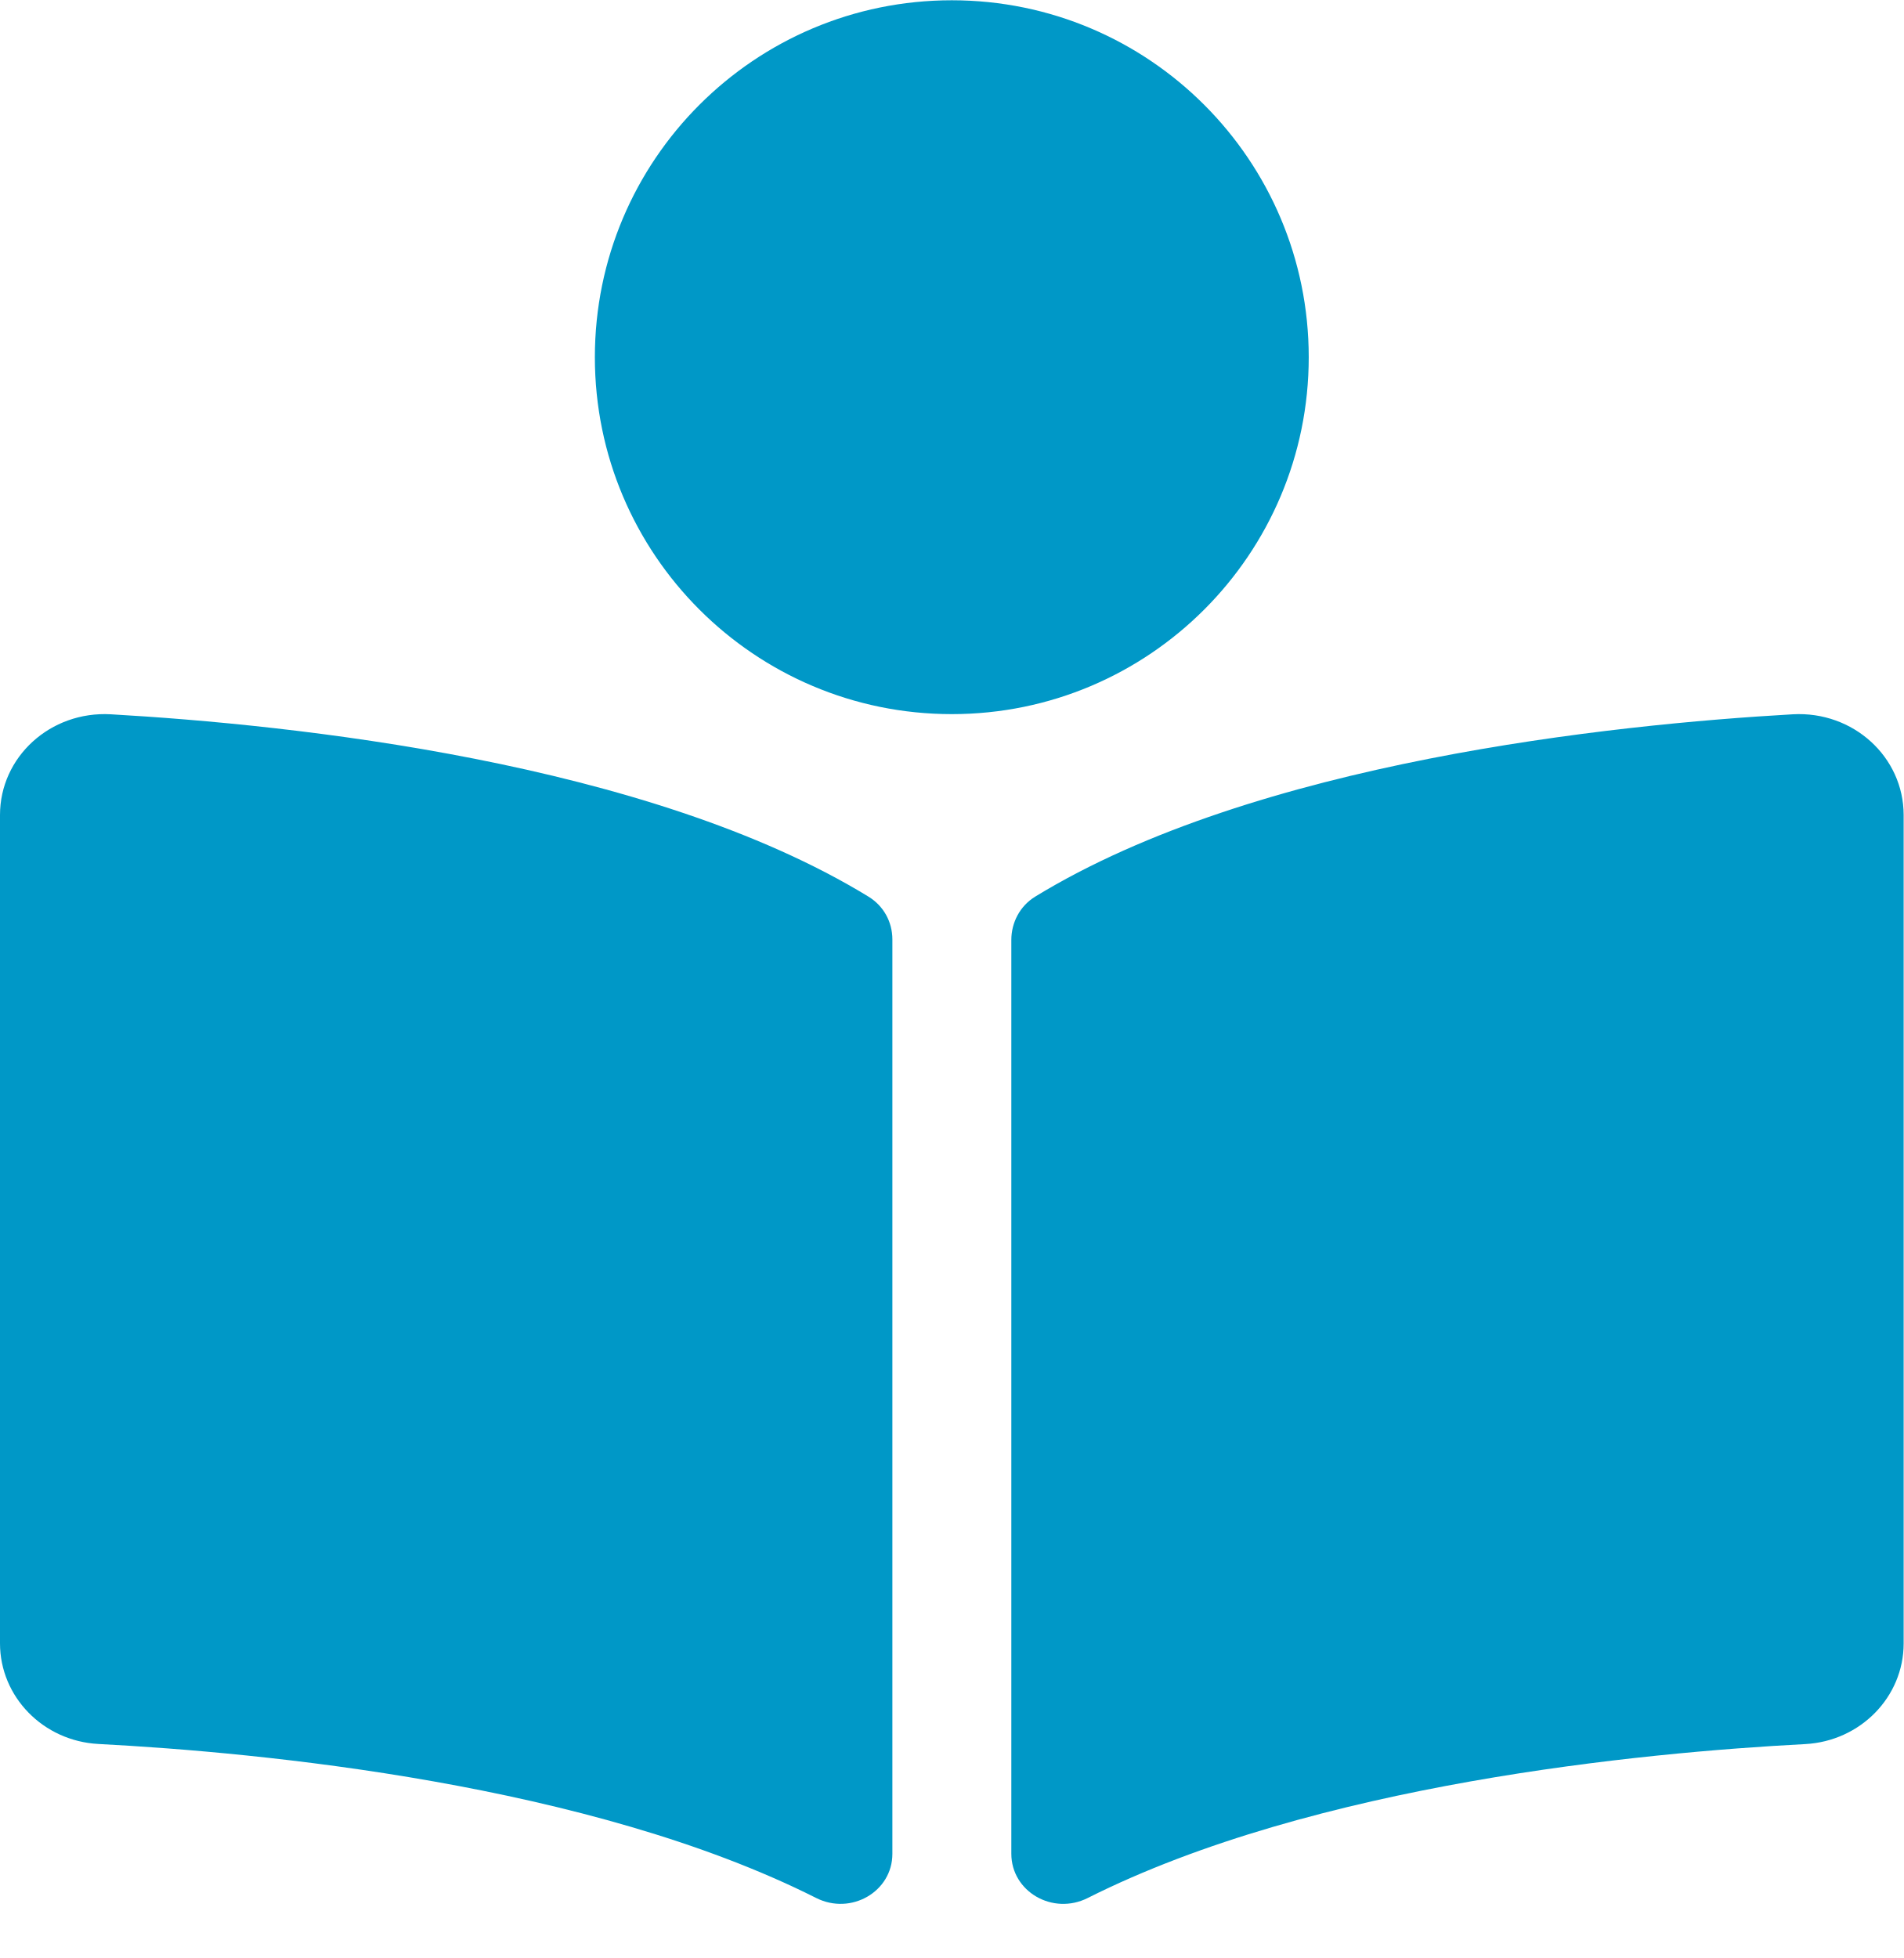
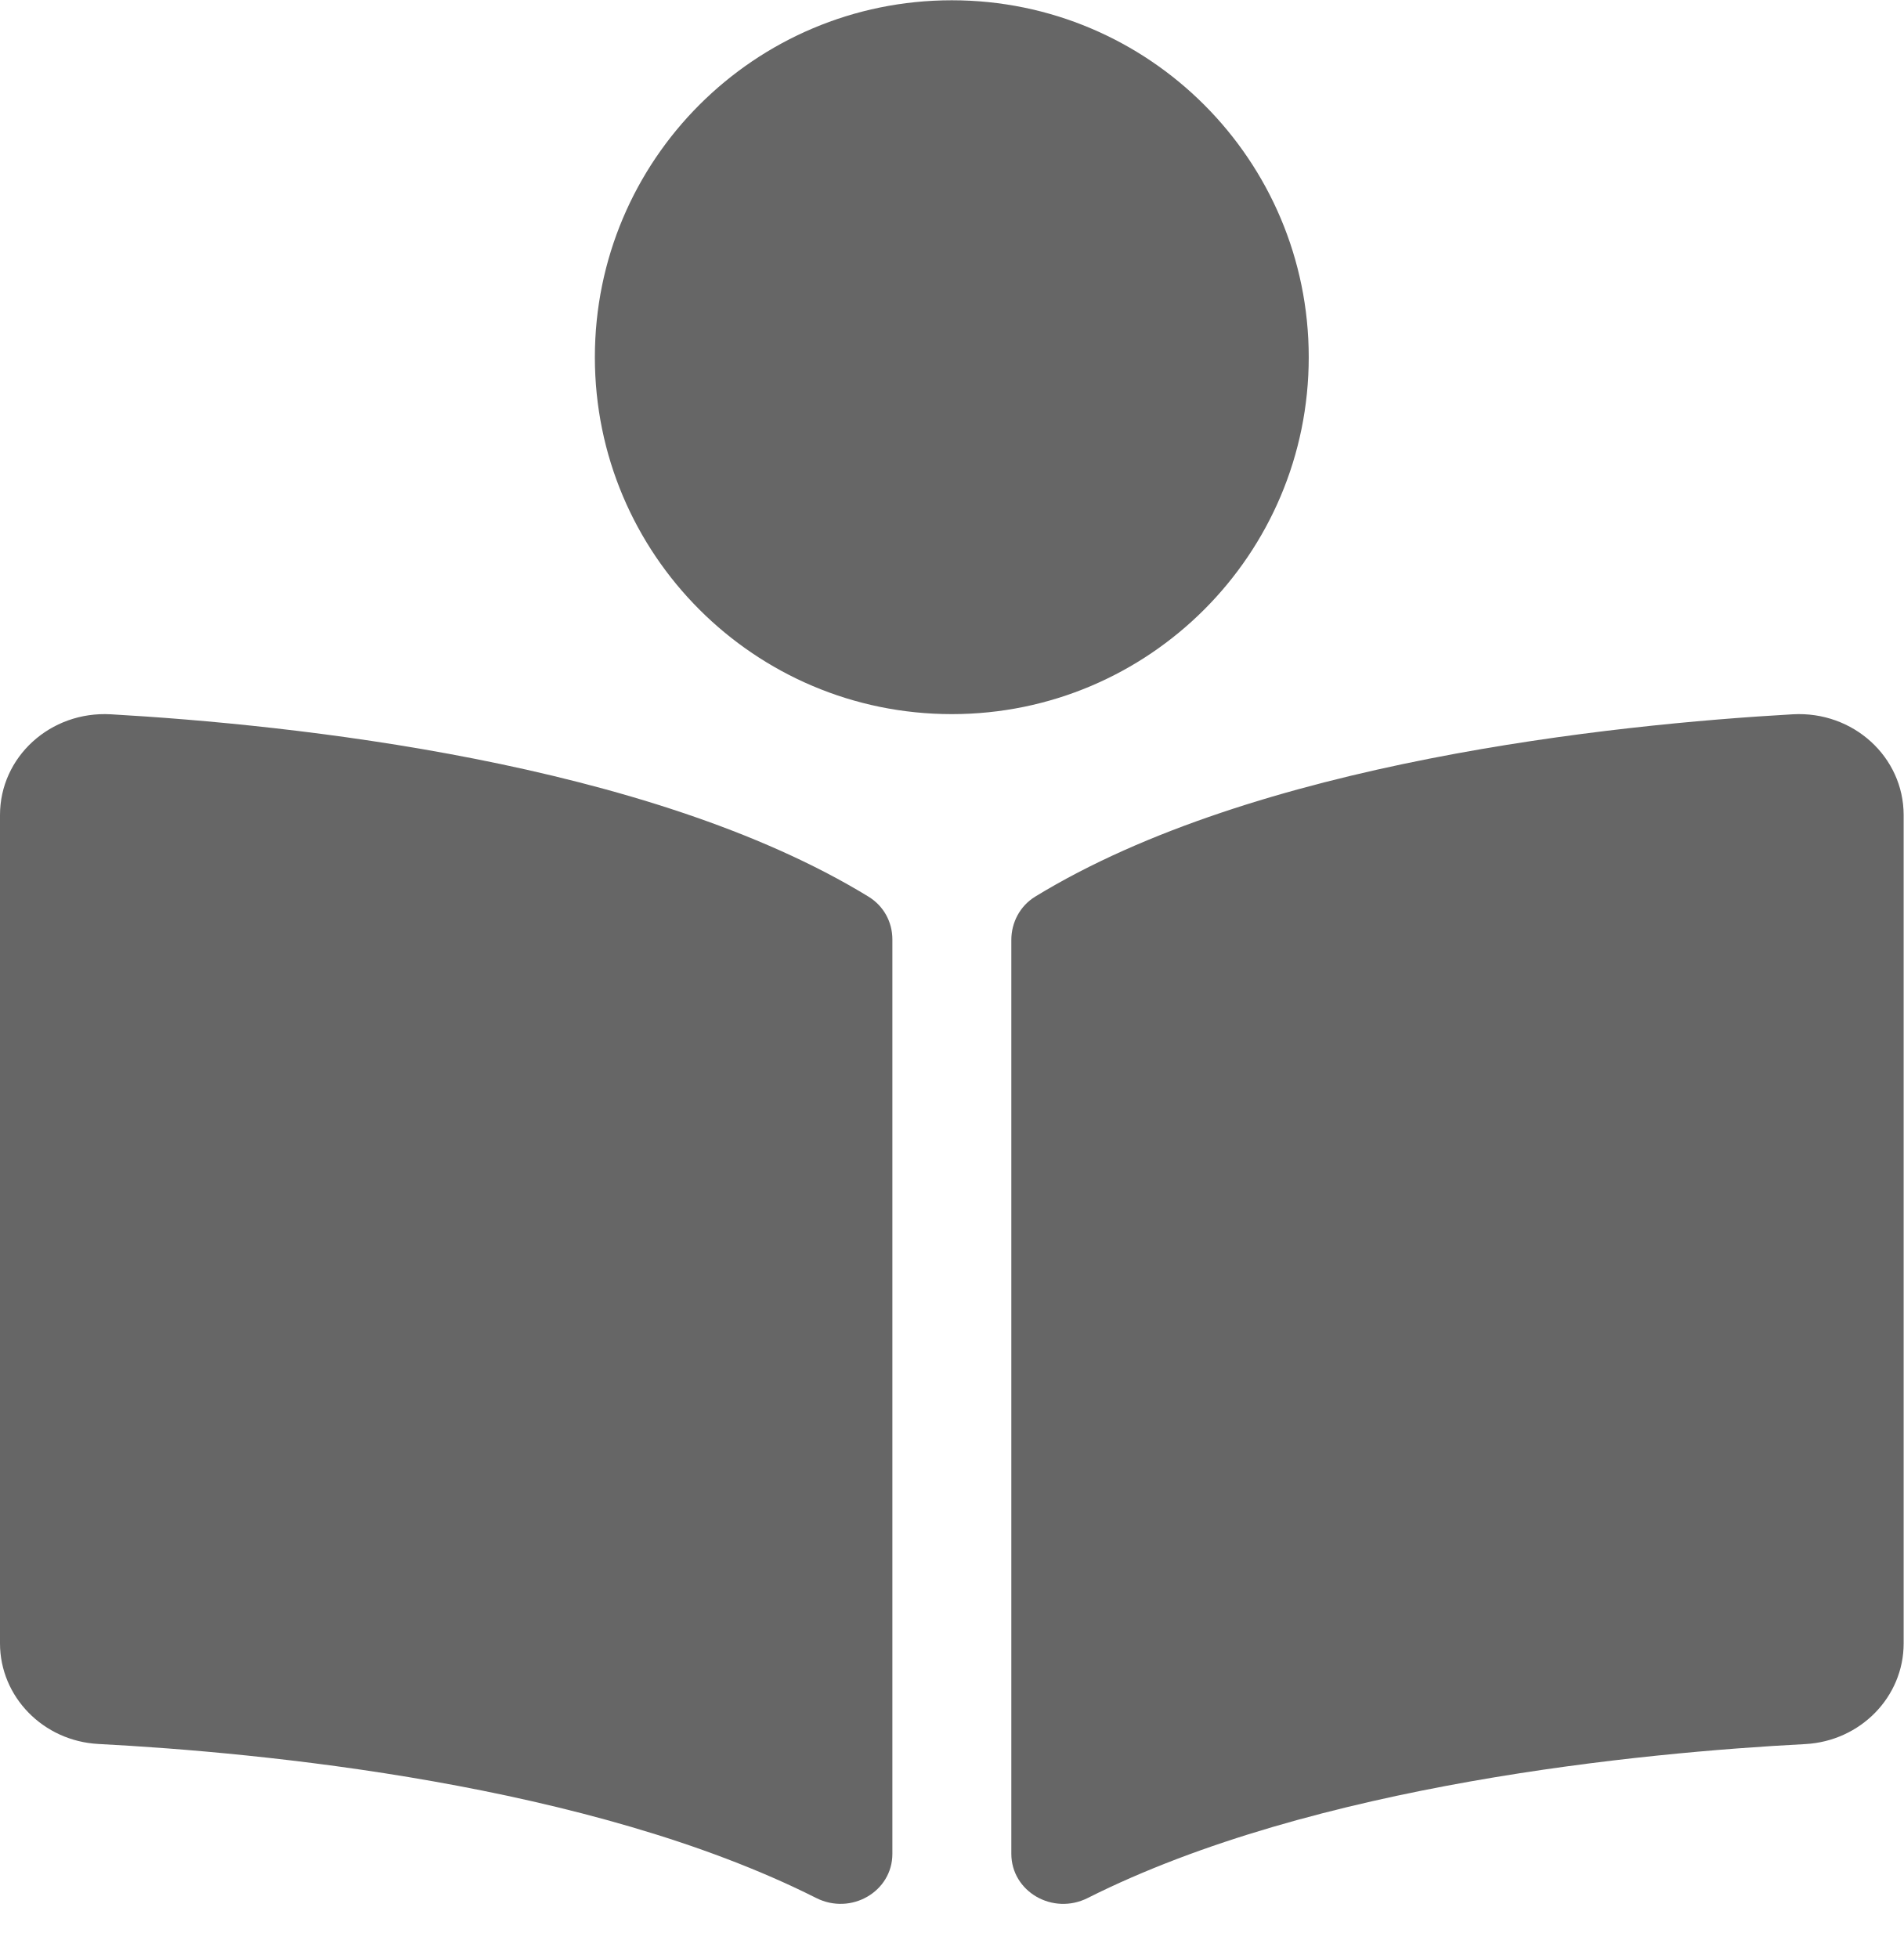
- <svg xmlns="http://www.w3.org/2000/svg" width="35" height="36" viewBox="0 0 35 36" fill="none">
-   <path d="M24.062 6.568C24.062 2.943 21.124 0.005 17.5 0.005C13.875 0.005 10.937 2.943 10.937 6.568C10.937 10.192 13.875 13.13 17.5 13.13C21.124 13.13 24.062 10.192 24.062 6.568ZM15.968 16.486C11.912 14.004 5.343 13.322 2.037 13.133C0.926 13.071 0 13.917 0 14.985V30.215C0 31.195 0.792 32.012 1.811 32.065C4.795 32.221 10.833 32.795 15.007 34.897C15.647 35.219 16.407 34.78 16.407 34.085V17.27C16.406 16.951 16.248 16.658 15.968 16.486ZM32.962 13.133C29.657 13.321 23.087 14.004 19.032 16.486C18.752 16.658 18.594 16.962 18.594 17.282V34.083C18.594 34.78 19.356 35.22 19.998 34.897C24.171 32.797 30.205 32.223 33.189 32.067C34.208 32.013 35 31.197 35 30.217V14.985C34.999 13.917 34.073 13.071 32.962 13.133Z" fill="#0098C7" />
+ <svg xmlns="http://www.w3.org/2000/svg" width="35" height="36" viewBox="0 0 35 36" fill="#666666">
+   <path d="M24.062 6.568C24.062 2.943 21.124 0.005 17.5 0.005C13.875 0.005 10.937 2.943 10.937 6.568C10.937 10.192 13.875 13.13 17.5 13.13C21.124 13.13 24.062 10.192 24.062 6.568ZM15.968 16.486C11.912 14.004 5.343 13.322 2.037 13.133C0.926 13.071 0 13.917 0 14.985V30.215C0 31.195 0.792 32.012 1.811 32.065C4.795 32.221 10.833 32.795 15.007 34.897C15.647 35.219 16.407 34.78 16.407 34.085V17.27C16.406 16.951 16.248 16.658 15.968 16.486ZM32.962 13.133C29.657 13.321 23.087 14.004 19.032 16.486C18.752 16.658 18.594 16.962 18.594 17.282V34.083C18.594 34.78 19.356 35.22 19.998 34.897C24.171 32.797 30.205 32.223 33.189 32.067C34.208 32.013 35 31.197 35 30.217V14.985C34.999 13.917 34.073 13.071 32.962 13.133Z" />
</svg>
